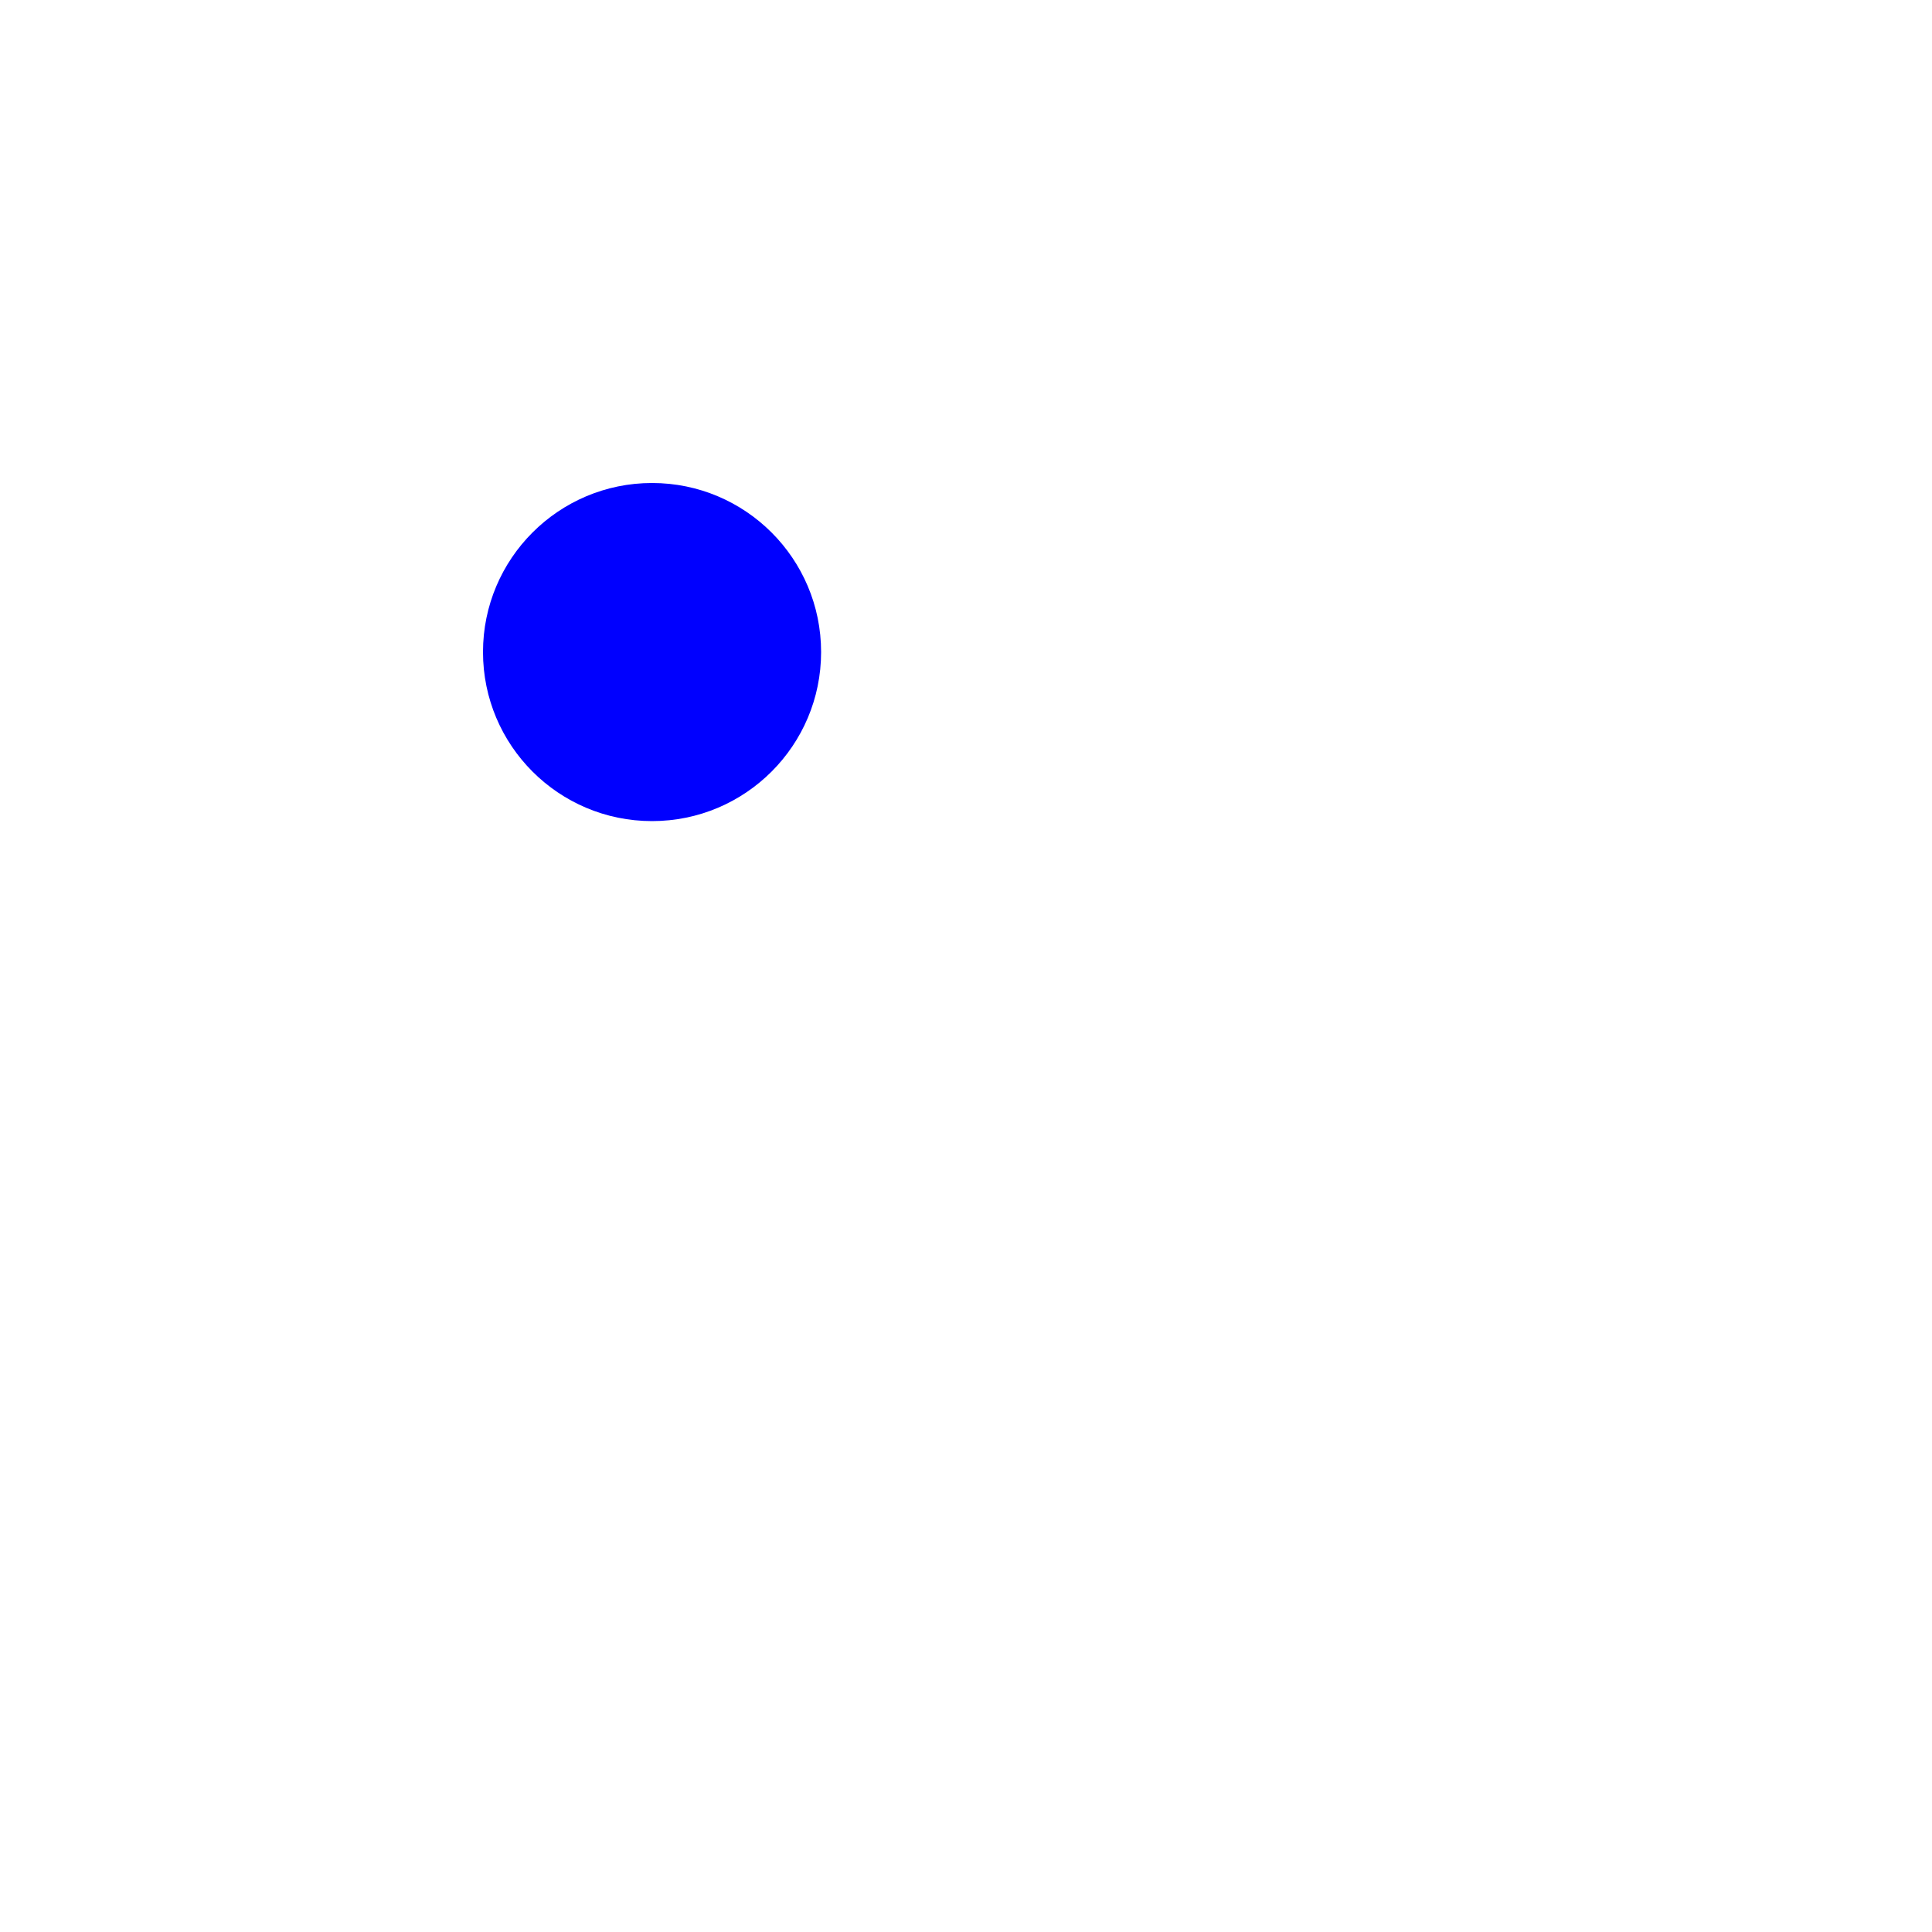
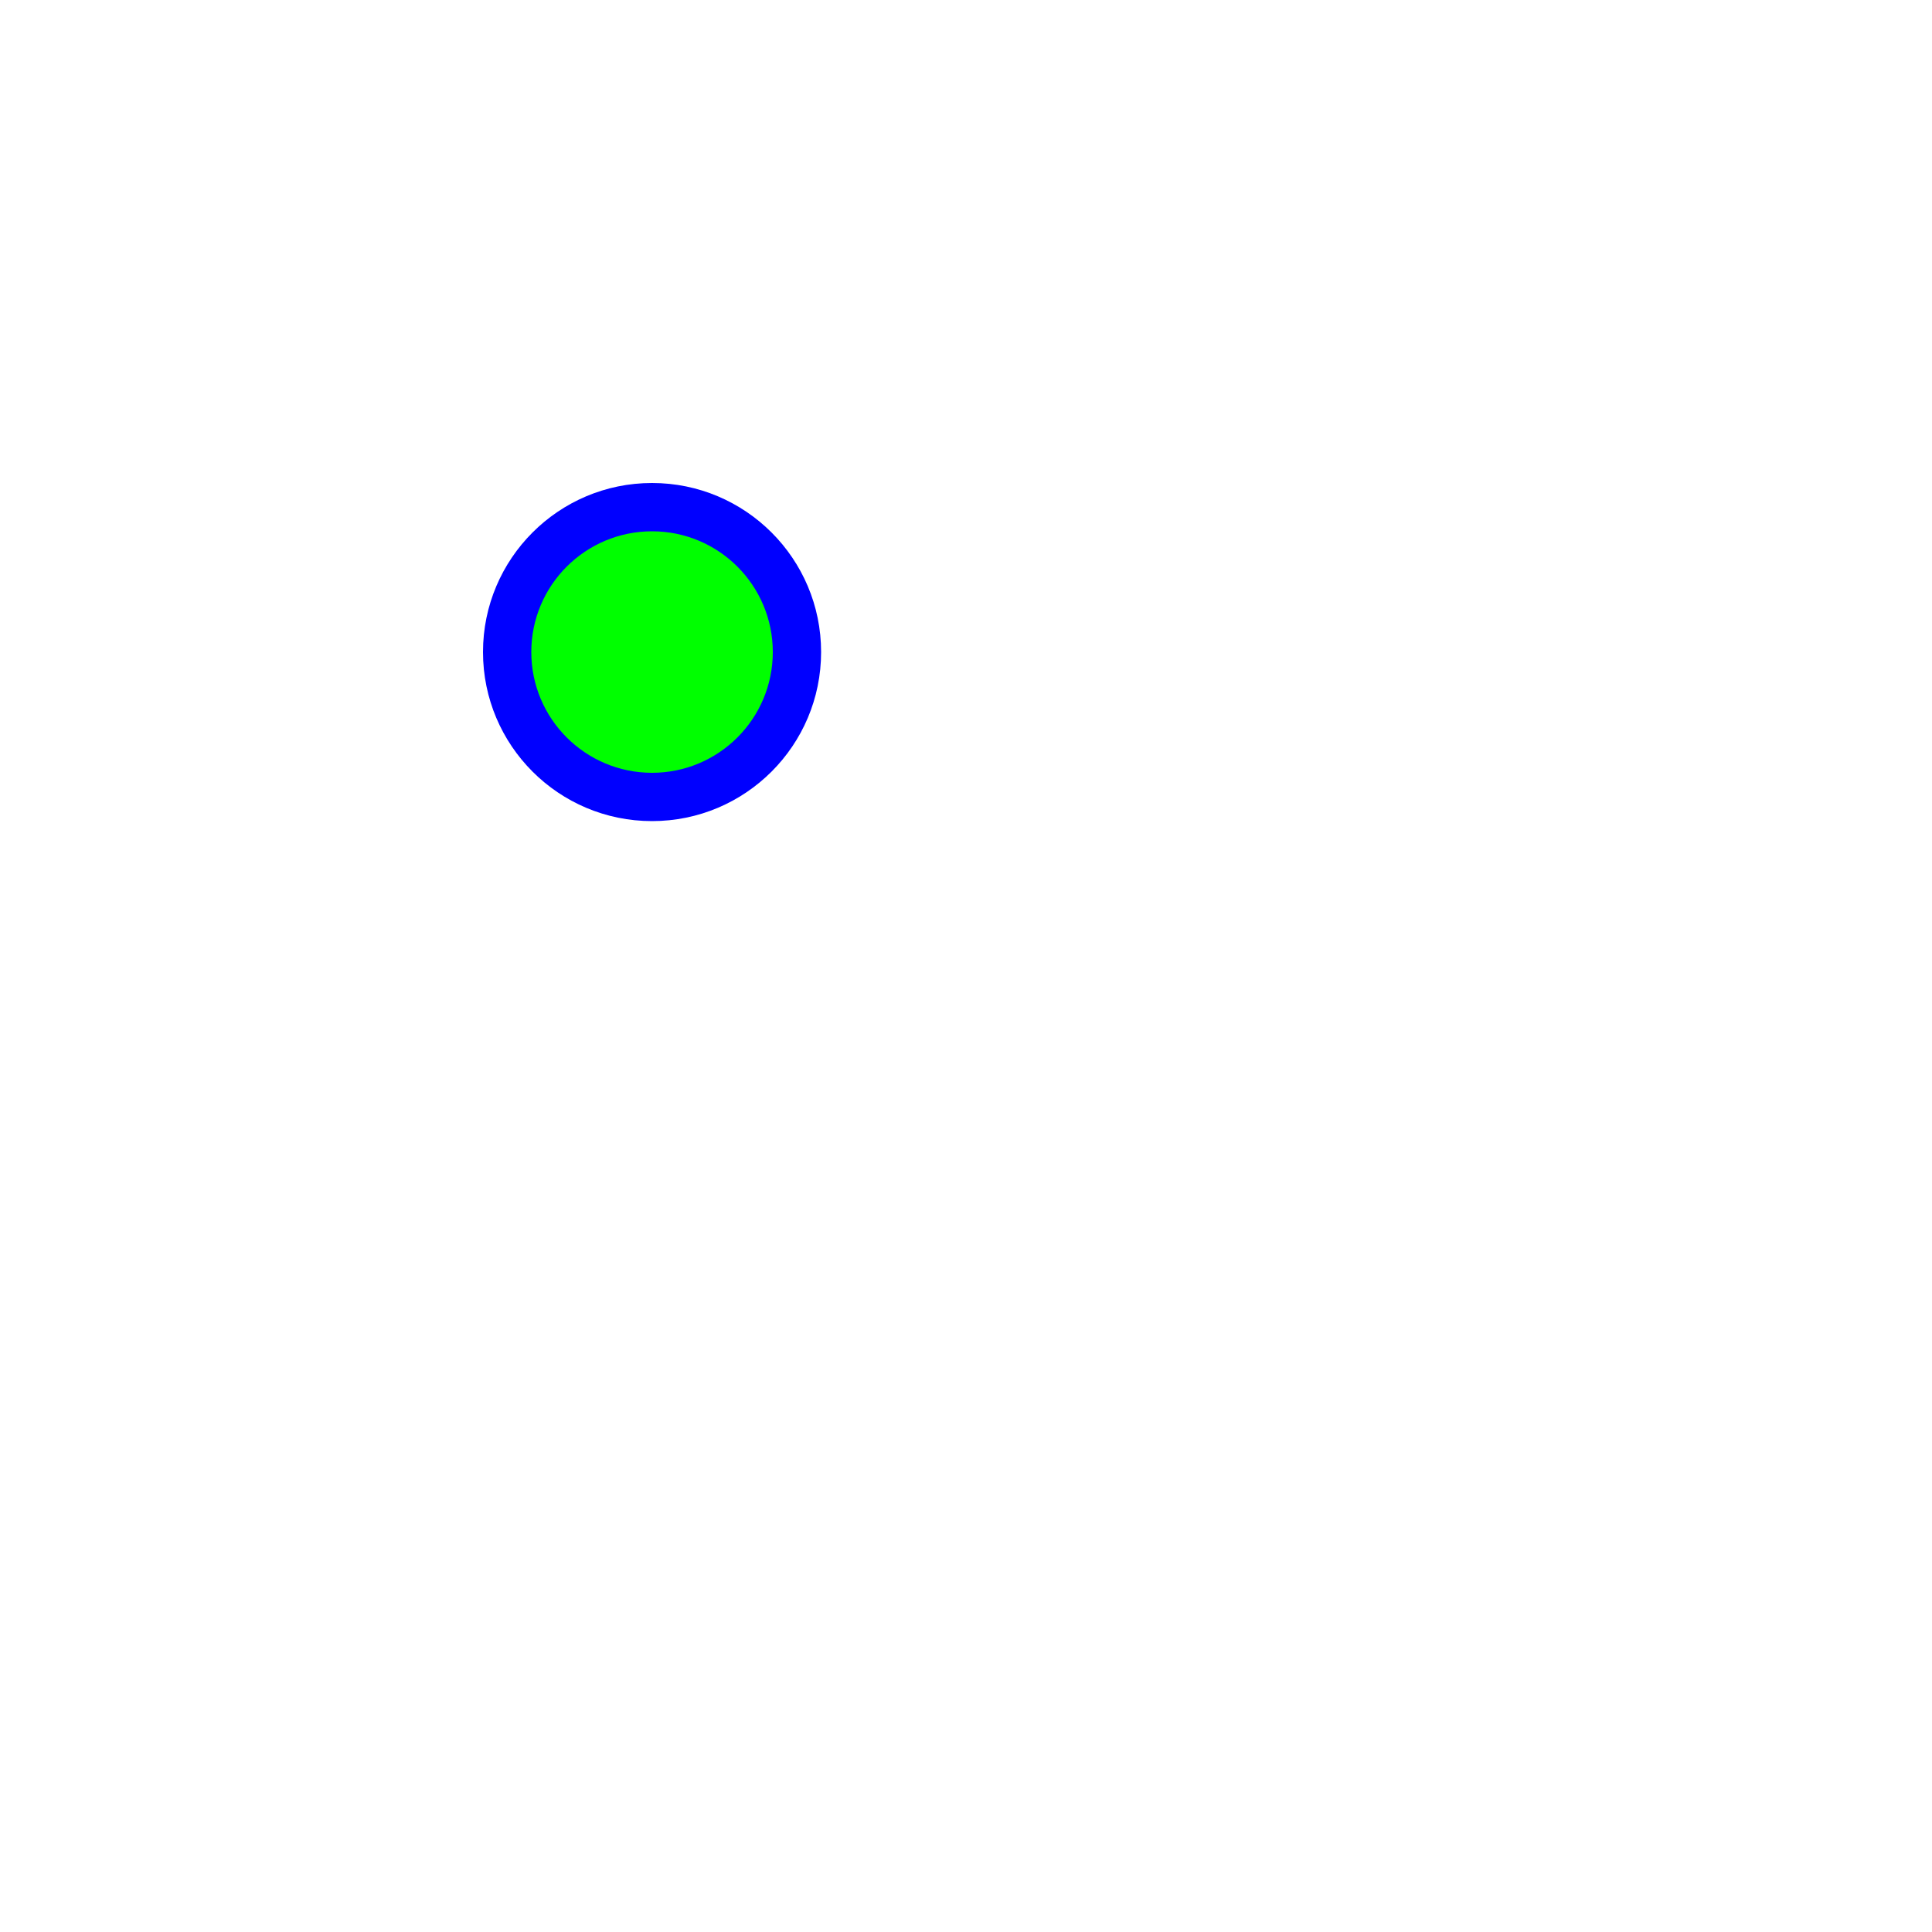
<svg xmlns="http://www.w3.org/2000/svg" width="200mm" height="200mm" viewBox="0 0 200 200" version="1.1" id="svg1">
  <defs id="defs1" />
  <g id="layer1">
    <circle style="fill:#0000ff;stroke-width:0.208;stroke-dasharray:none" id="path1" cx="67.5" cy="67.5" r="17.5" />
+     <circle style="fill:#00ff00;stroke-width:0.116" id="path2" cx="67.5" cy="67.5" r="12.5" />
  </g>
</svg>
